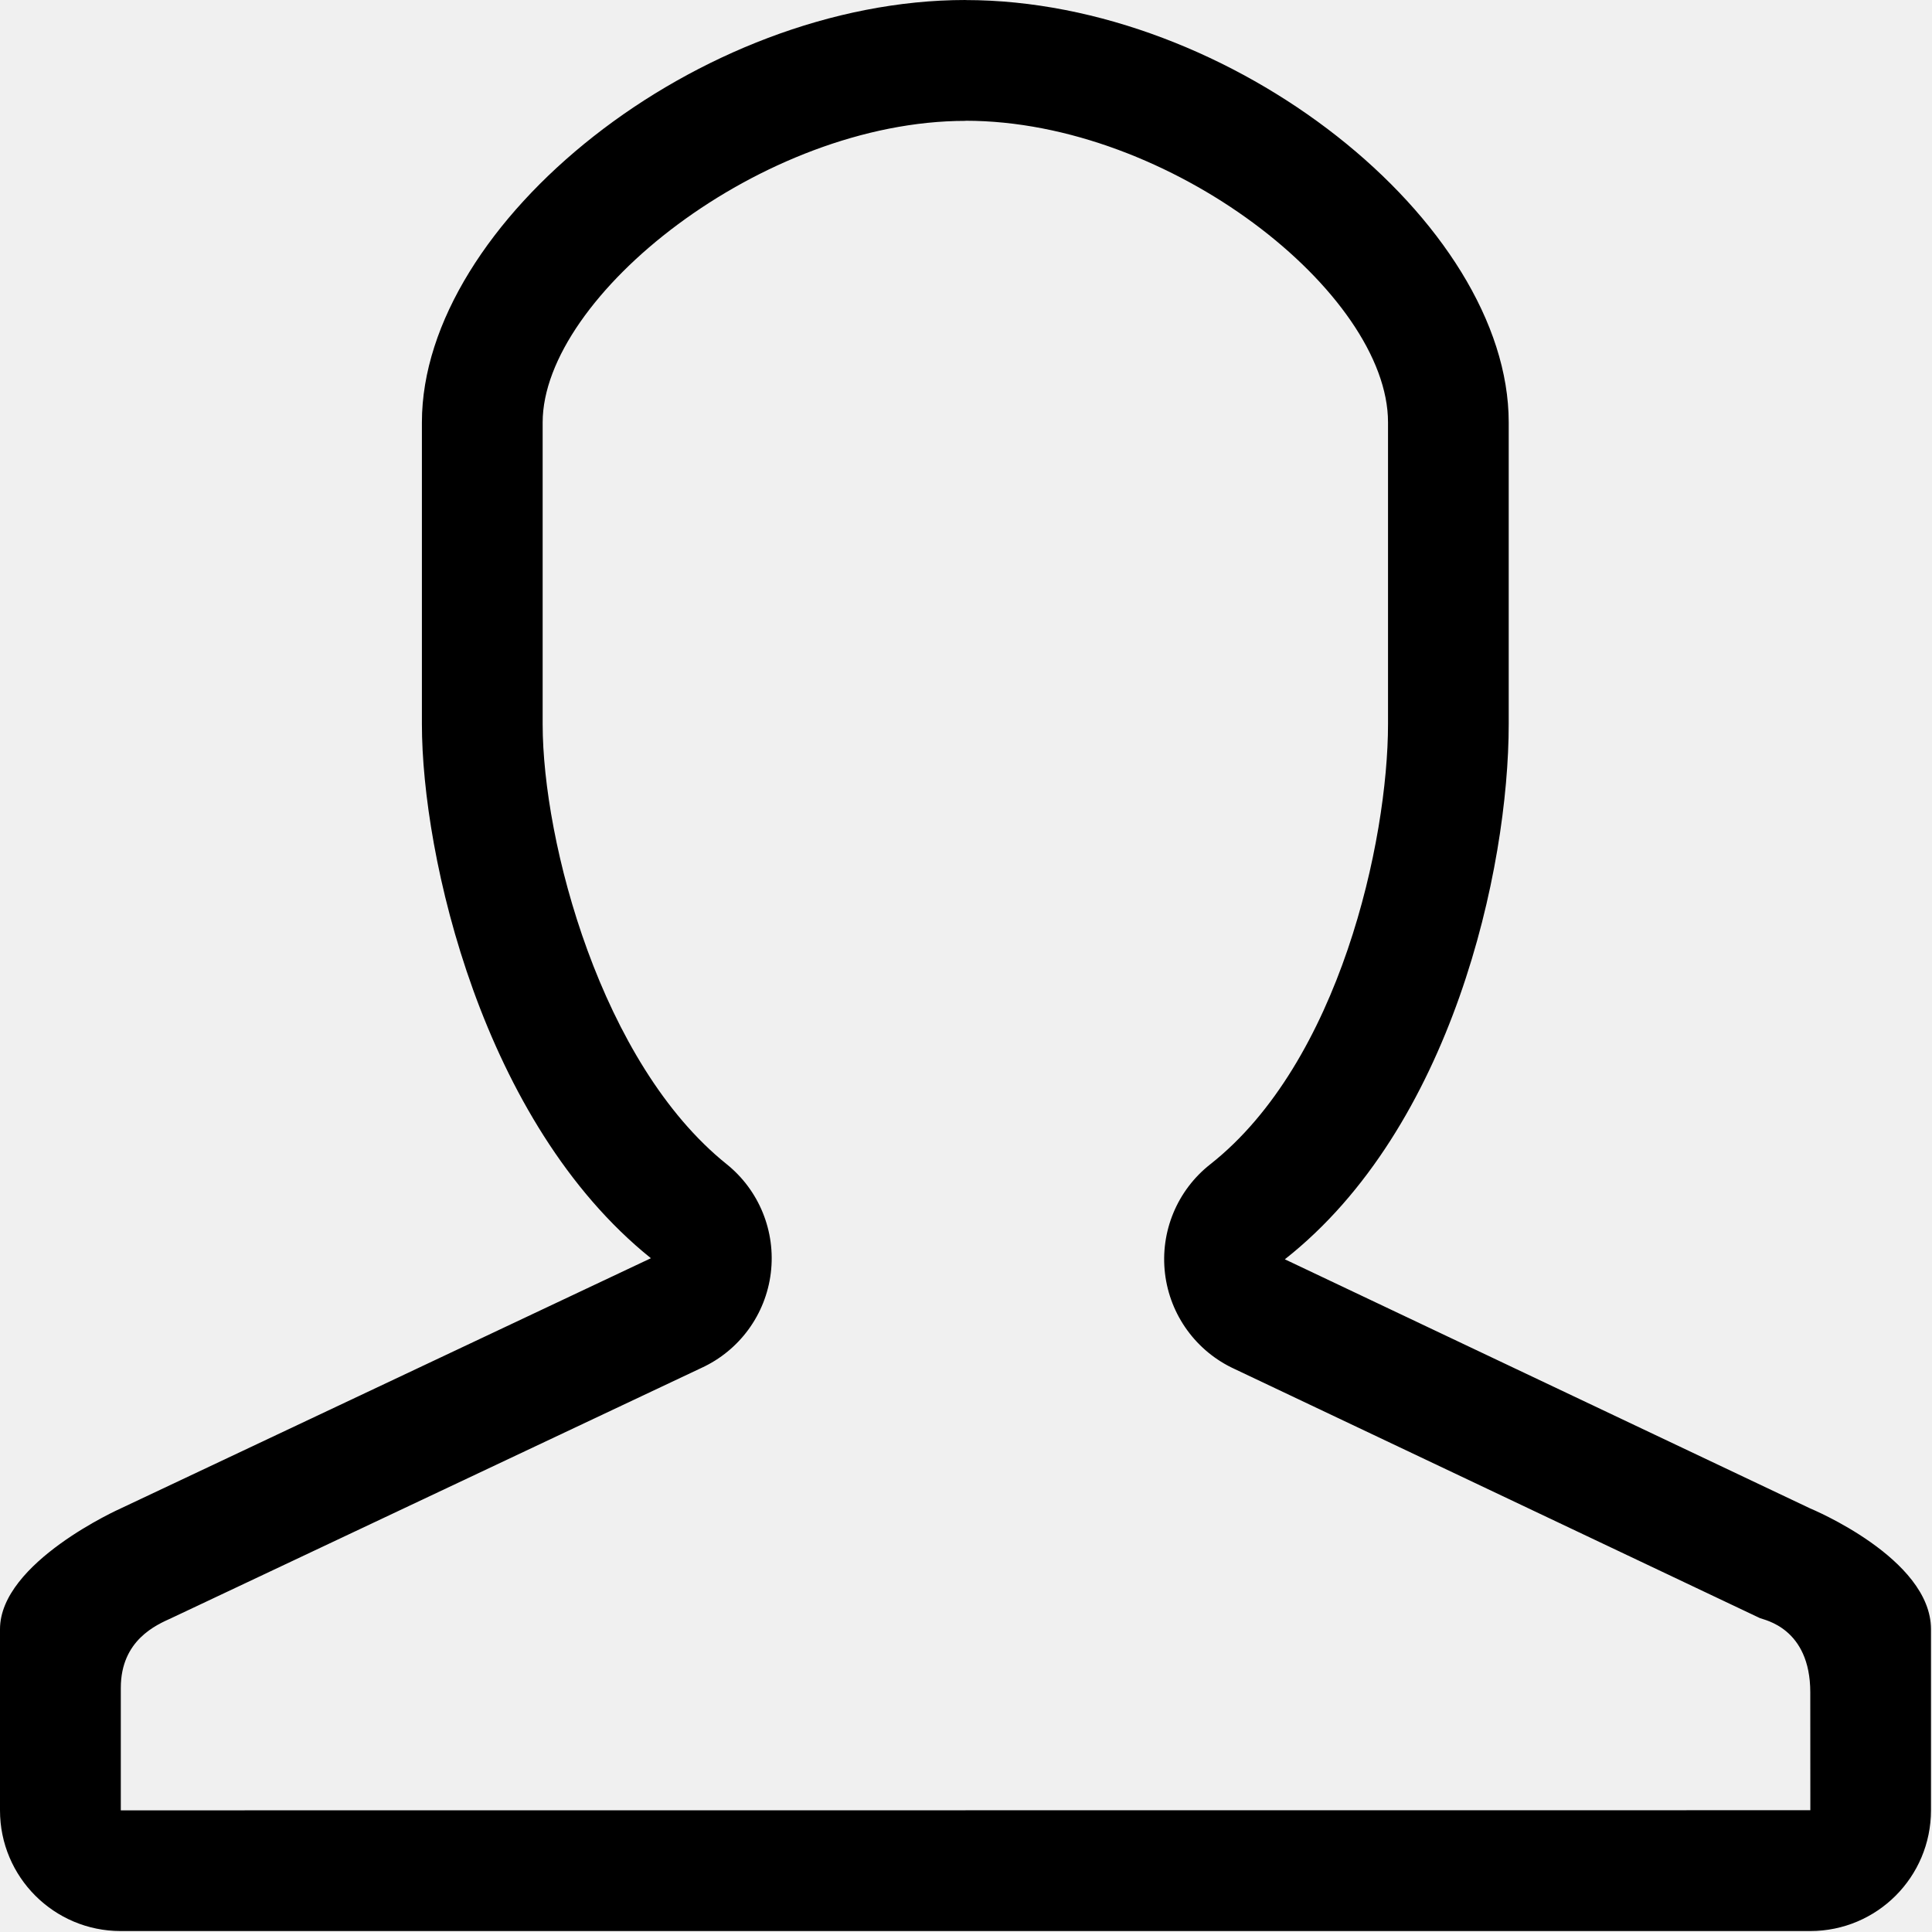
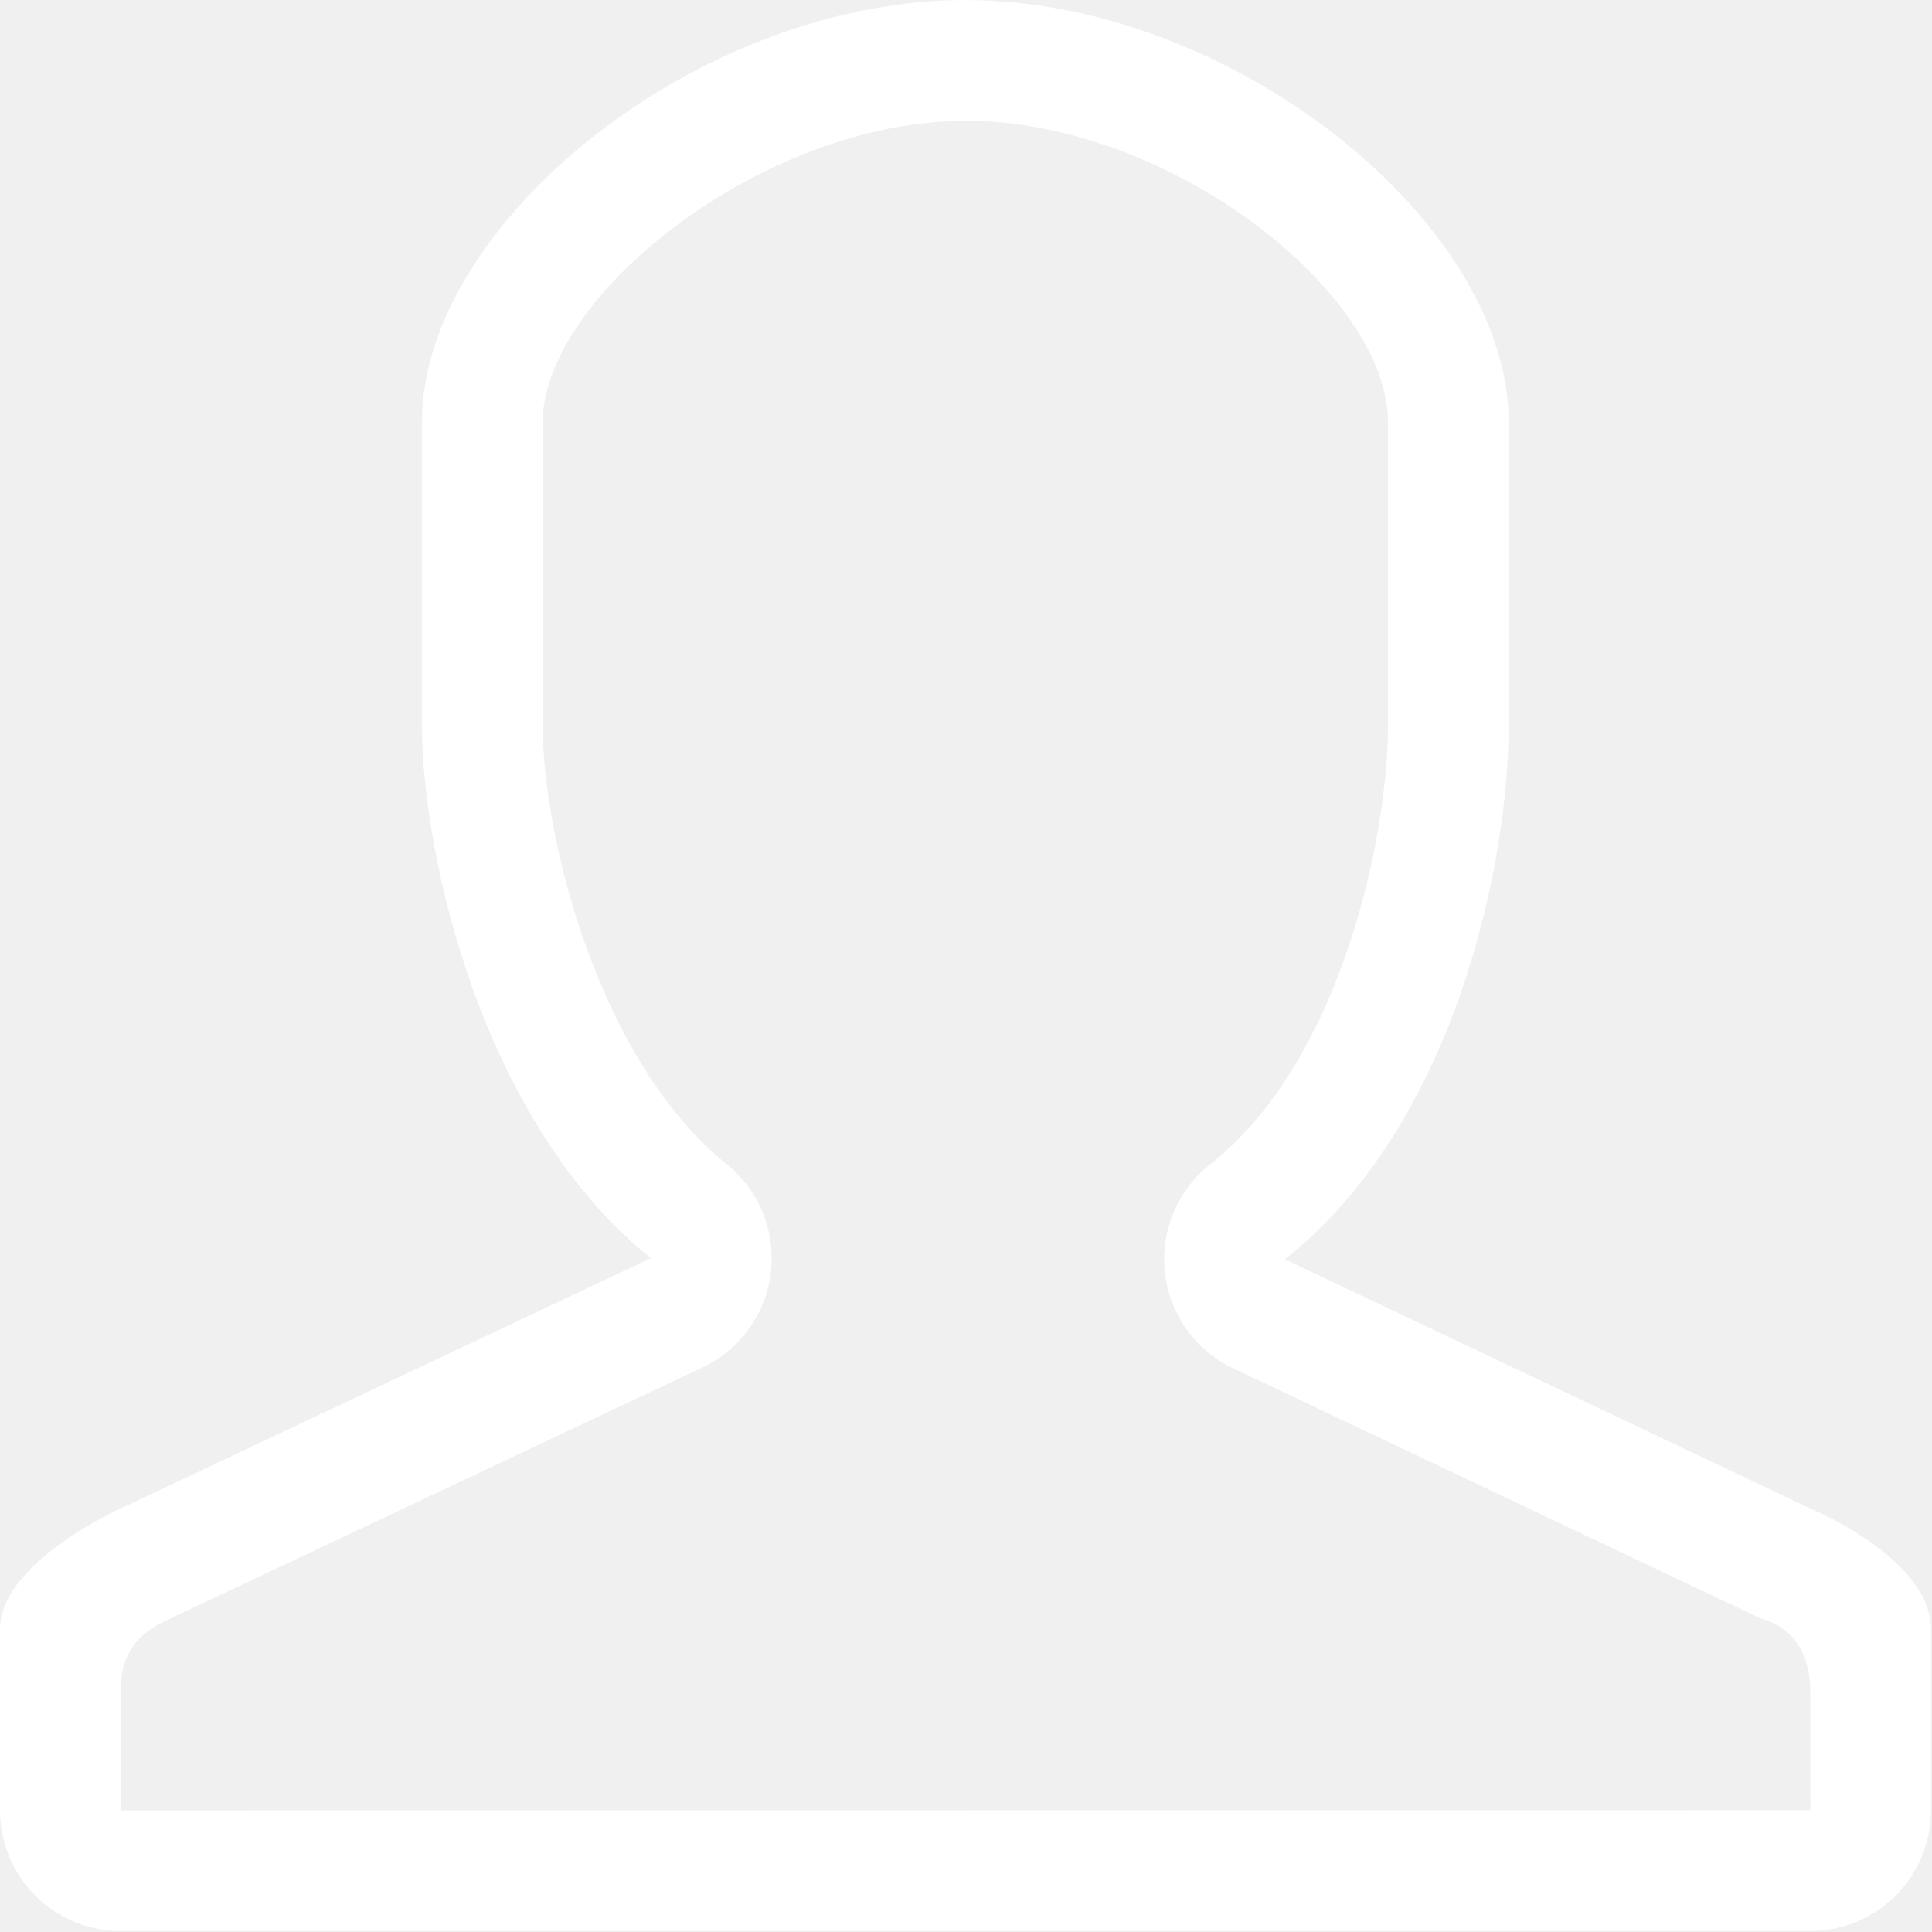
<svg xmlns="http://www.w3.org/2000/svg" version="1.1" width="32" height="32" viewBox="0 0 32 32">
-   <path d="M15.992 2c3.396 0 6.998 2.86 6.998 4.995v4.997c0 1.924-0.8 5.604-2.945 7.293-0.547 0.43-0.831 1.115-0.749 1.807 0.082 0.692 0.518 1.291 1.151 1.582l8.703 4.127c0.068 0.031 0.834 0.16 0.834 1.23l0.001 1.952-27.984 0.002v-2.029c0-0.795 0.596-1.045 0.835-1.154l8.782-4.145c0.63-0.289 1.065-0.885 1.149-1.573s-0.193-1.37-0.733-1.803c-2.078-1.668-3.046-5.335-3.046-7.287v-4.997c0.001-2.089 3.638-4.995 7.004-4.995zM15.992-0c-4.416 0-9.004 3.686-9.004 6.996v4.997c0 2.184 0.997 6.601 3.793 8.847l-8.783 4.145s-1.998 0.89-1.998 1.999v3.001c0 1.105 0.895 1.999 1.998 1.999h27.986c1.105 0 1.999-0.895 1.999-1.999v-3.001c0-1.175-1.999-1.999-1.999-1.999l-8.703-4.127c2.77-2.18 3.708-6.464 3.708-8.865v-4.997c0-3.31-4.582-6.995-8.998-6.995v0z" />
+   <path style="fill:#ffffff;" d="M15.992 2c3.396 0 6.998 2.86 6.998 4.995v4.997c0 1.924-0.8 5.604-2.945 7.293-0.547 0.43-0.831 1.115-0.749 1.807 0.082 0.692 0.518 1.291 1.151 1.582l8.703 4.127c0.068 0.031 0.834 0.16 0.834 1.23l0.001 1.952-27.984 0.002v-2.029c0-0.795 0.596-1.045 0.835-1.154l8.782-4.145c0.63-0.289 1.065-0.885 1.149-1.573s-0.193-1.37-0.733-1.803c-2.078-1.668-3.046-5.335-3.046-7.287v-4.997c0.001-2.089 3.638-4.995 7.004-4.995zM15.992-0c-4.416 0-9.004 3.686-9.004 6.996v4.997c0 2.184 0.997 6.601 3.793 8.847l-8.783 4.145s-1.998 0.89-1.998 1.999v3.001c0 1.105 0.895 1.999 1.998 1.999h27.986c1.105 0 1.999-0.895 1.999-1.999v-3.001c0-1.175-1.999-1.999-1.999-1.999l-8.703-4.127c2.77-2.18 3.708-6.464 3.708-8.865v-4.997c0-3.31-4.582-6.995-8.998-6.995v0z" />
</svg>
